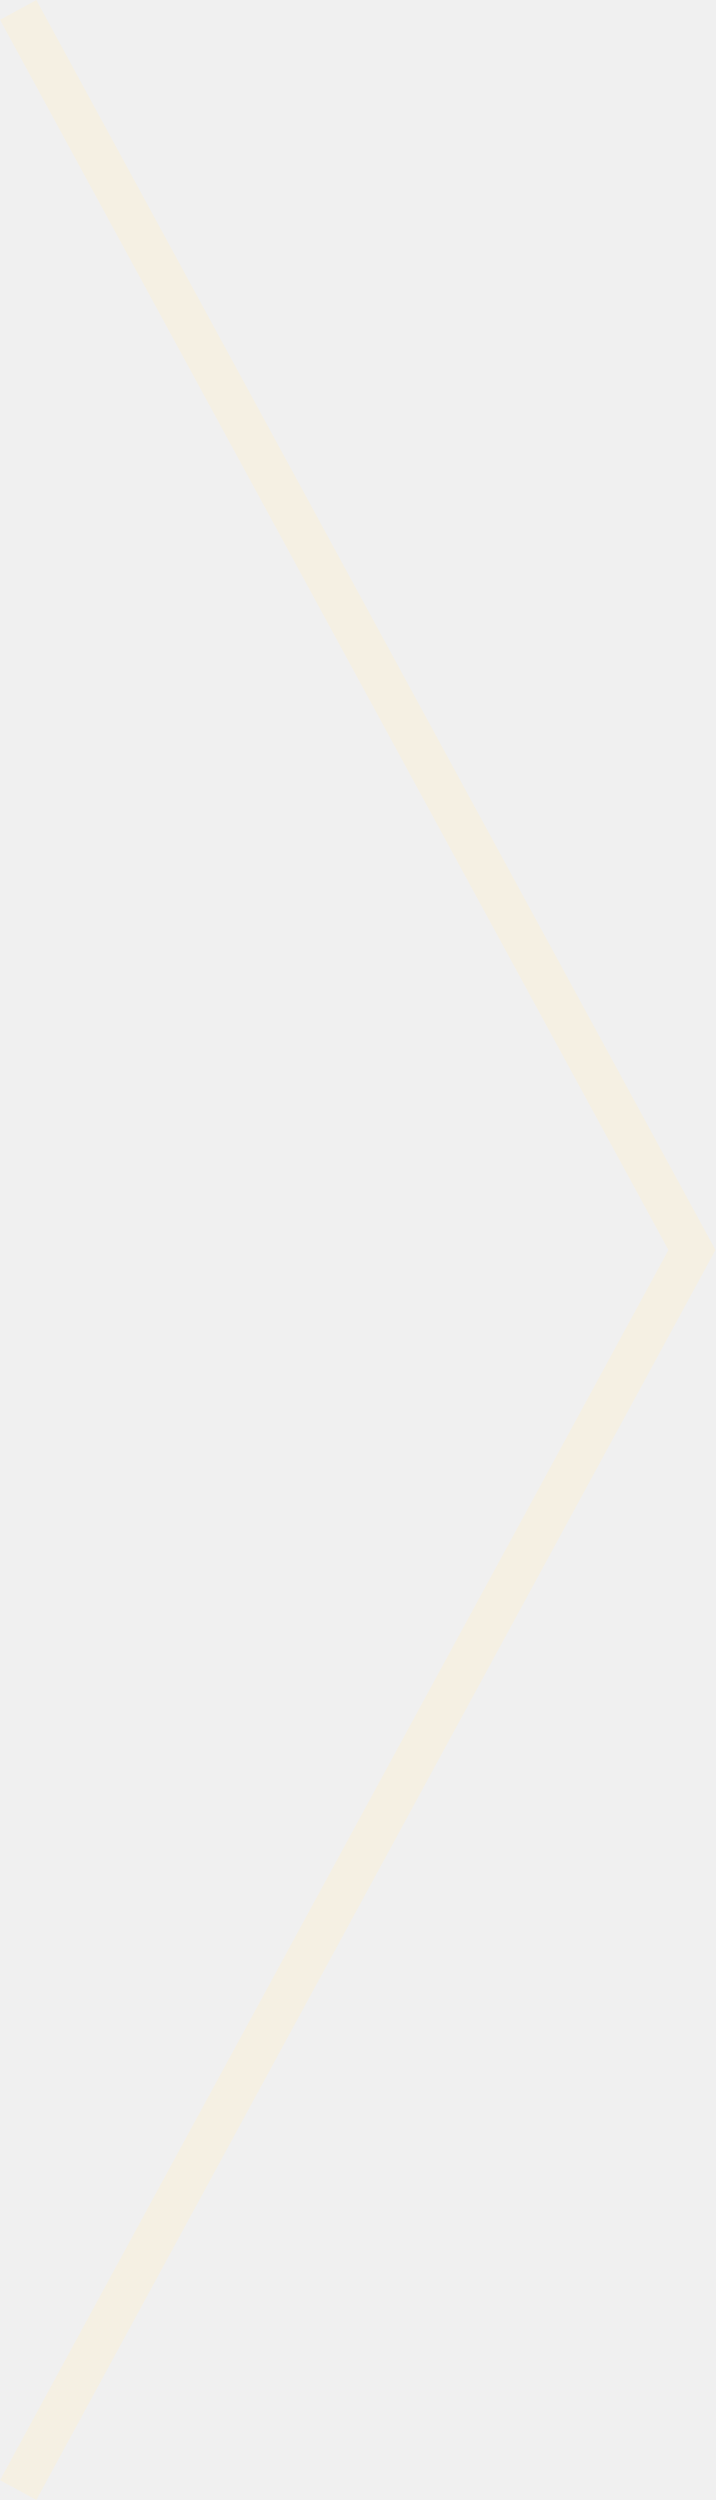
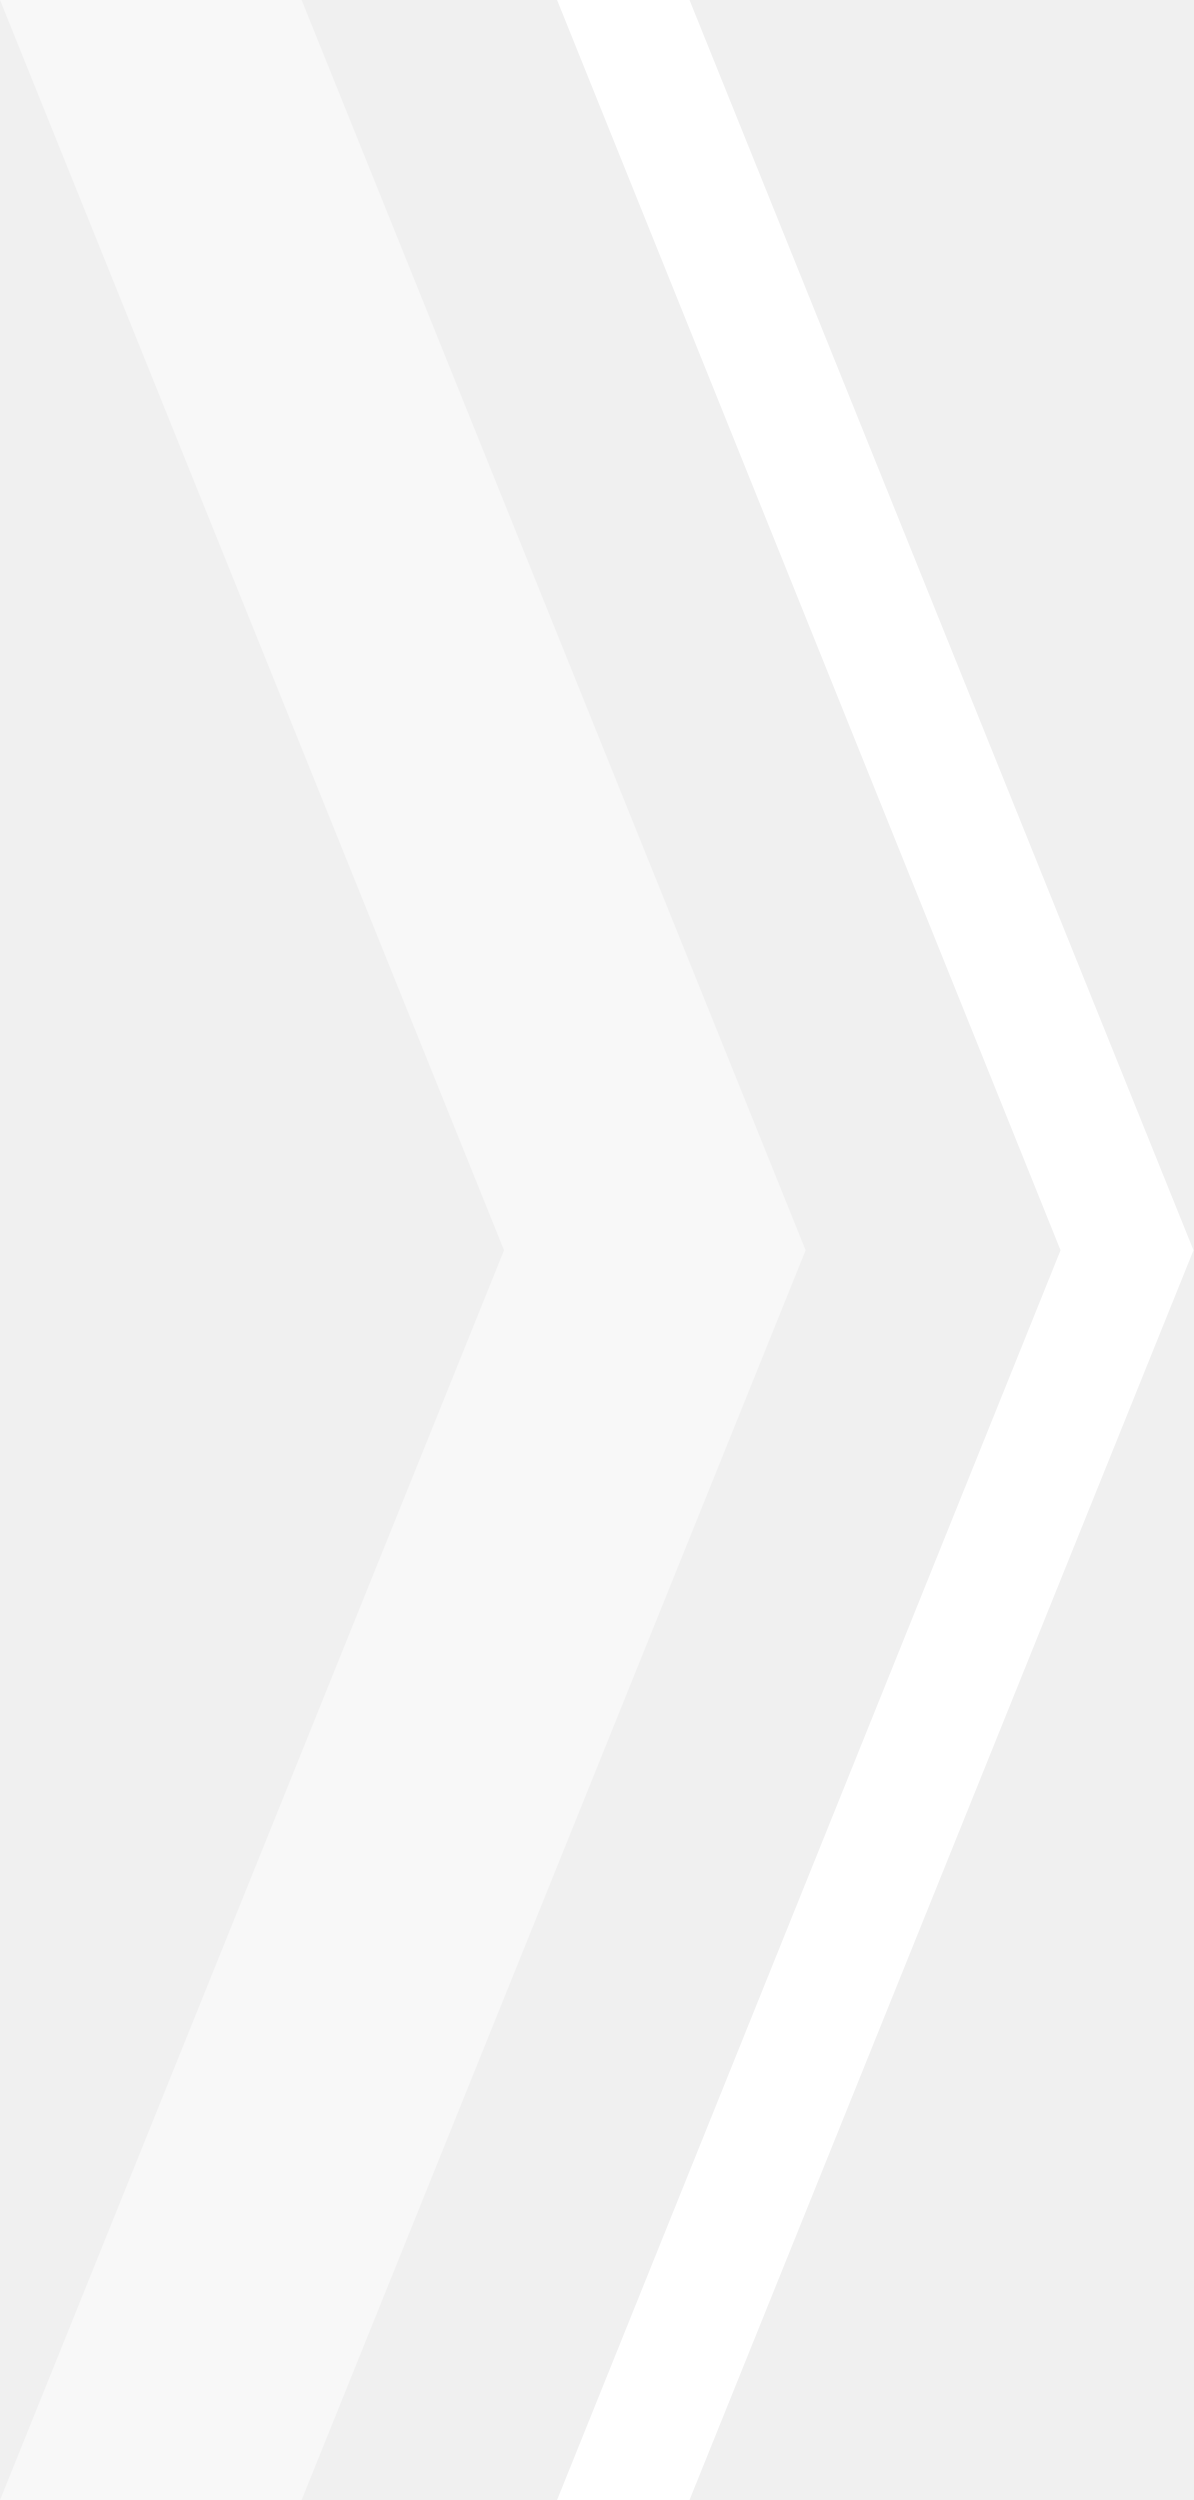
- <svg xmlns="http://www.w3.org/2000/svg" viewBox="0 0 17.31 60.48">
+ <svg xmlns="http://www.w3.org/2000/svg" viewBox="0 0 22.71 47.57">
  <defs>
-     <style>.cls-1{fill:none;stroke:#f5f0e3;stroke-miterlimit:10;}</style>
+     <style>.cls-1,.cls-2{fill:#fff;}.cls-1{opacity:0.5;}</style>
  </defs>
  <g id="Capa_2" data-name="Capa 2">
    <g id="Capa_1-2" data-name="Capa 1">
-       <polyline class="cls-1" points="0.44 60.24 16.74 30.24 0.44 0.24" />
+       <polygon class="cls-1" points="5.74 0 0 0 9.59 23.79 0 47.57 5.74 47.57 15.33 23.79 5.74 0" />
+       <polygon class="cls-2" points="13.12 0 10.6 0 20.18 23.79 10.6 47.57 13.12 47.57 22.71 23.79 13.12 0" />
    </g>
  </g>
</svg>
